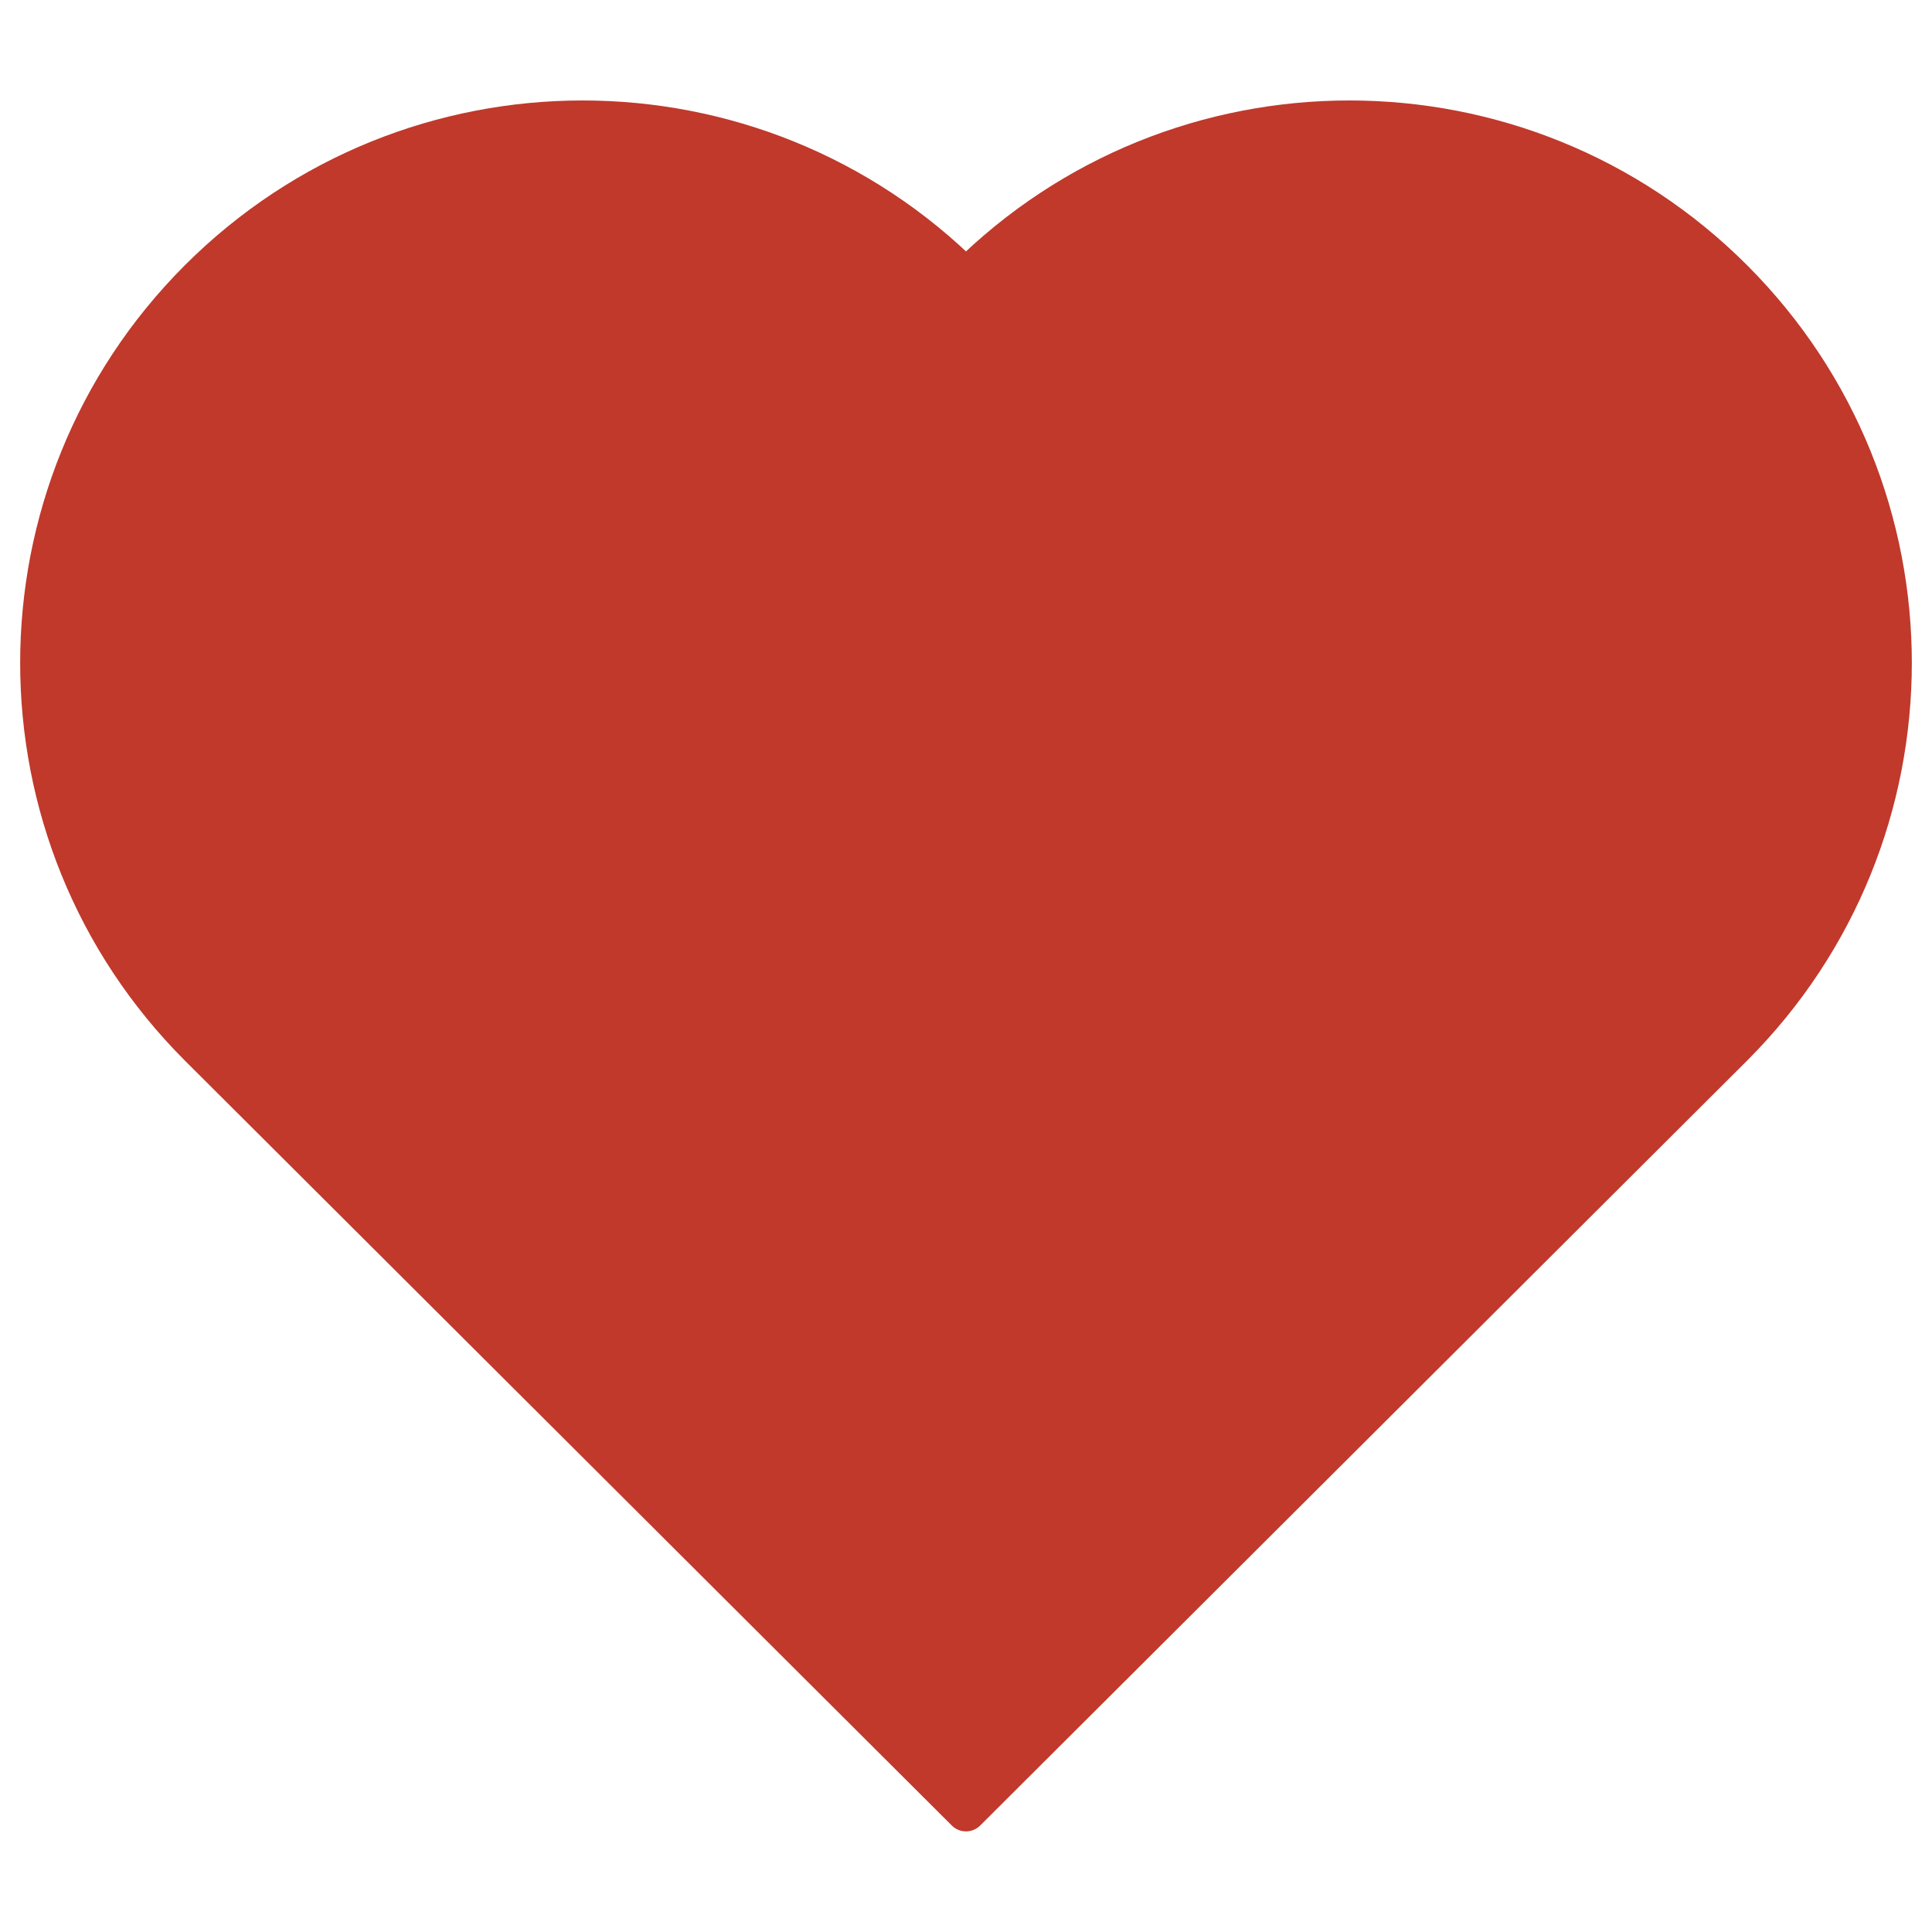
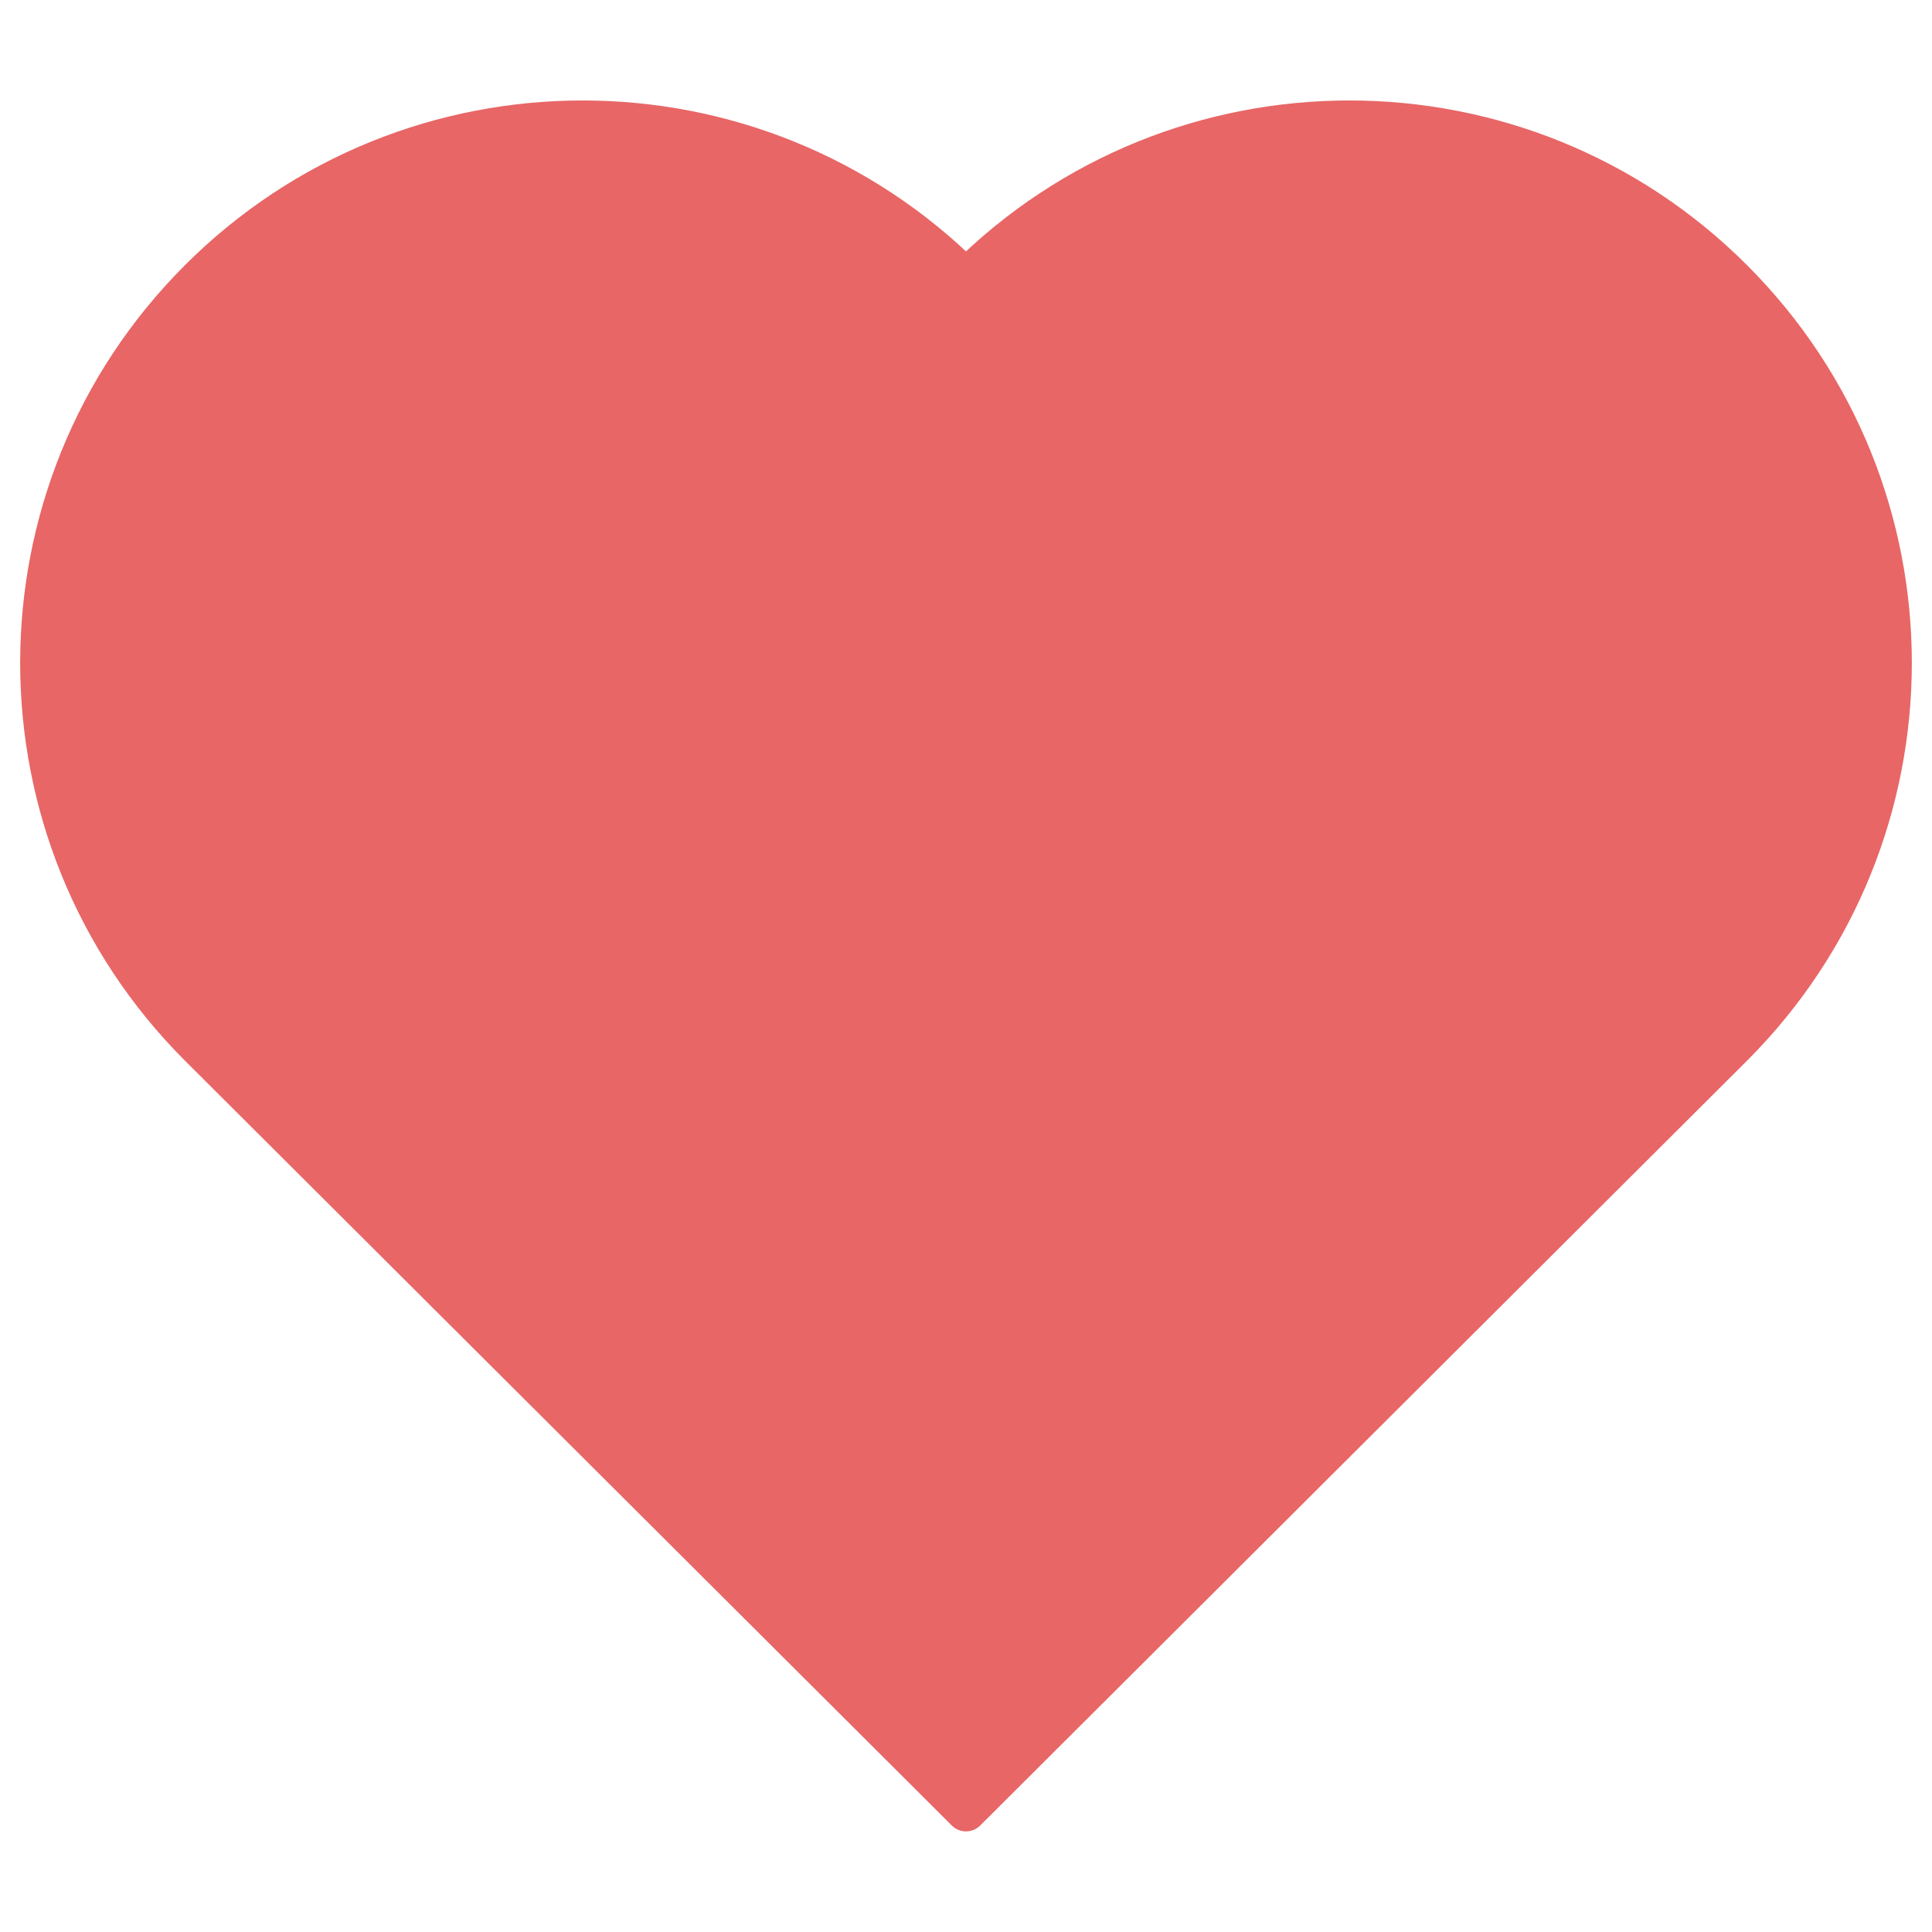
<svg xmlns="http://www.w3.org/2000/svg" data-name="Layer 1" id="Layer_1" viewBox="0 0 48 48">
  <defs>
-     <style>.cls-1{fill:#c0392b;stroke:#c0392b;stroke-linecap:round;stroke-linejoin:round;stroke-width:1px;}</style>
+     <style>.cls-1{fill:#e86666;stroke:#e86666;stroke-linecap:round;stroke-linejoin:round;stroke-width:1px;}</style>
  </defs>
  <path class="cls-1" d="M4.95,26A13.46,13.46,0,0,1,24,6.94,13.46,13.46,0,0,1,43.05,26L24,45Z" />
</svg>
